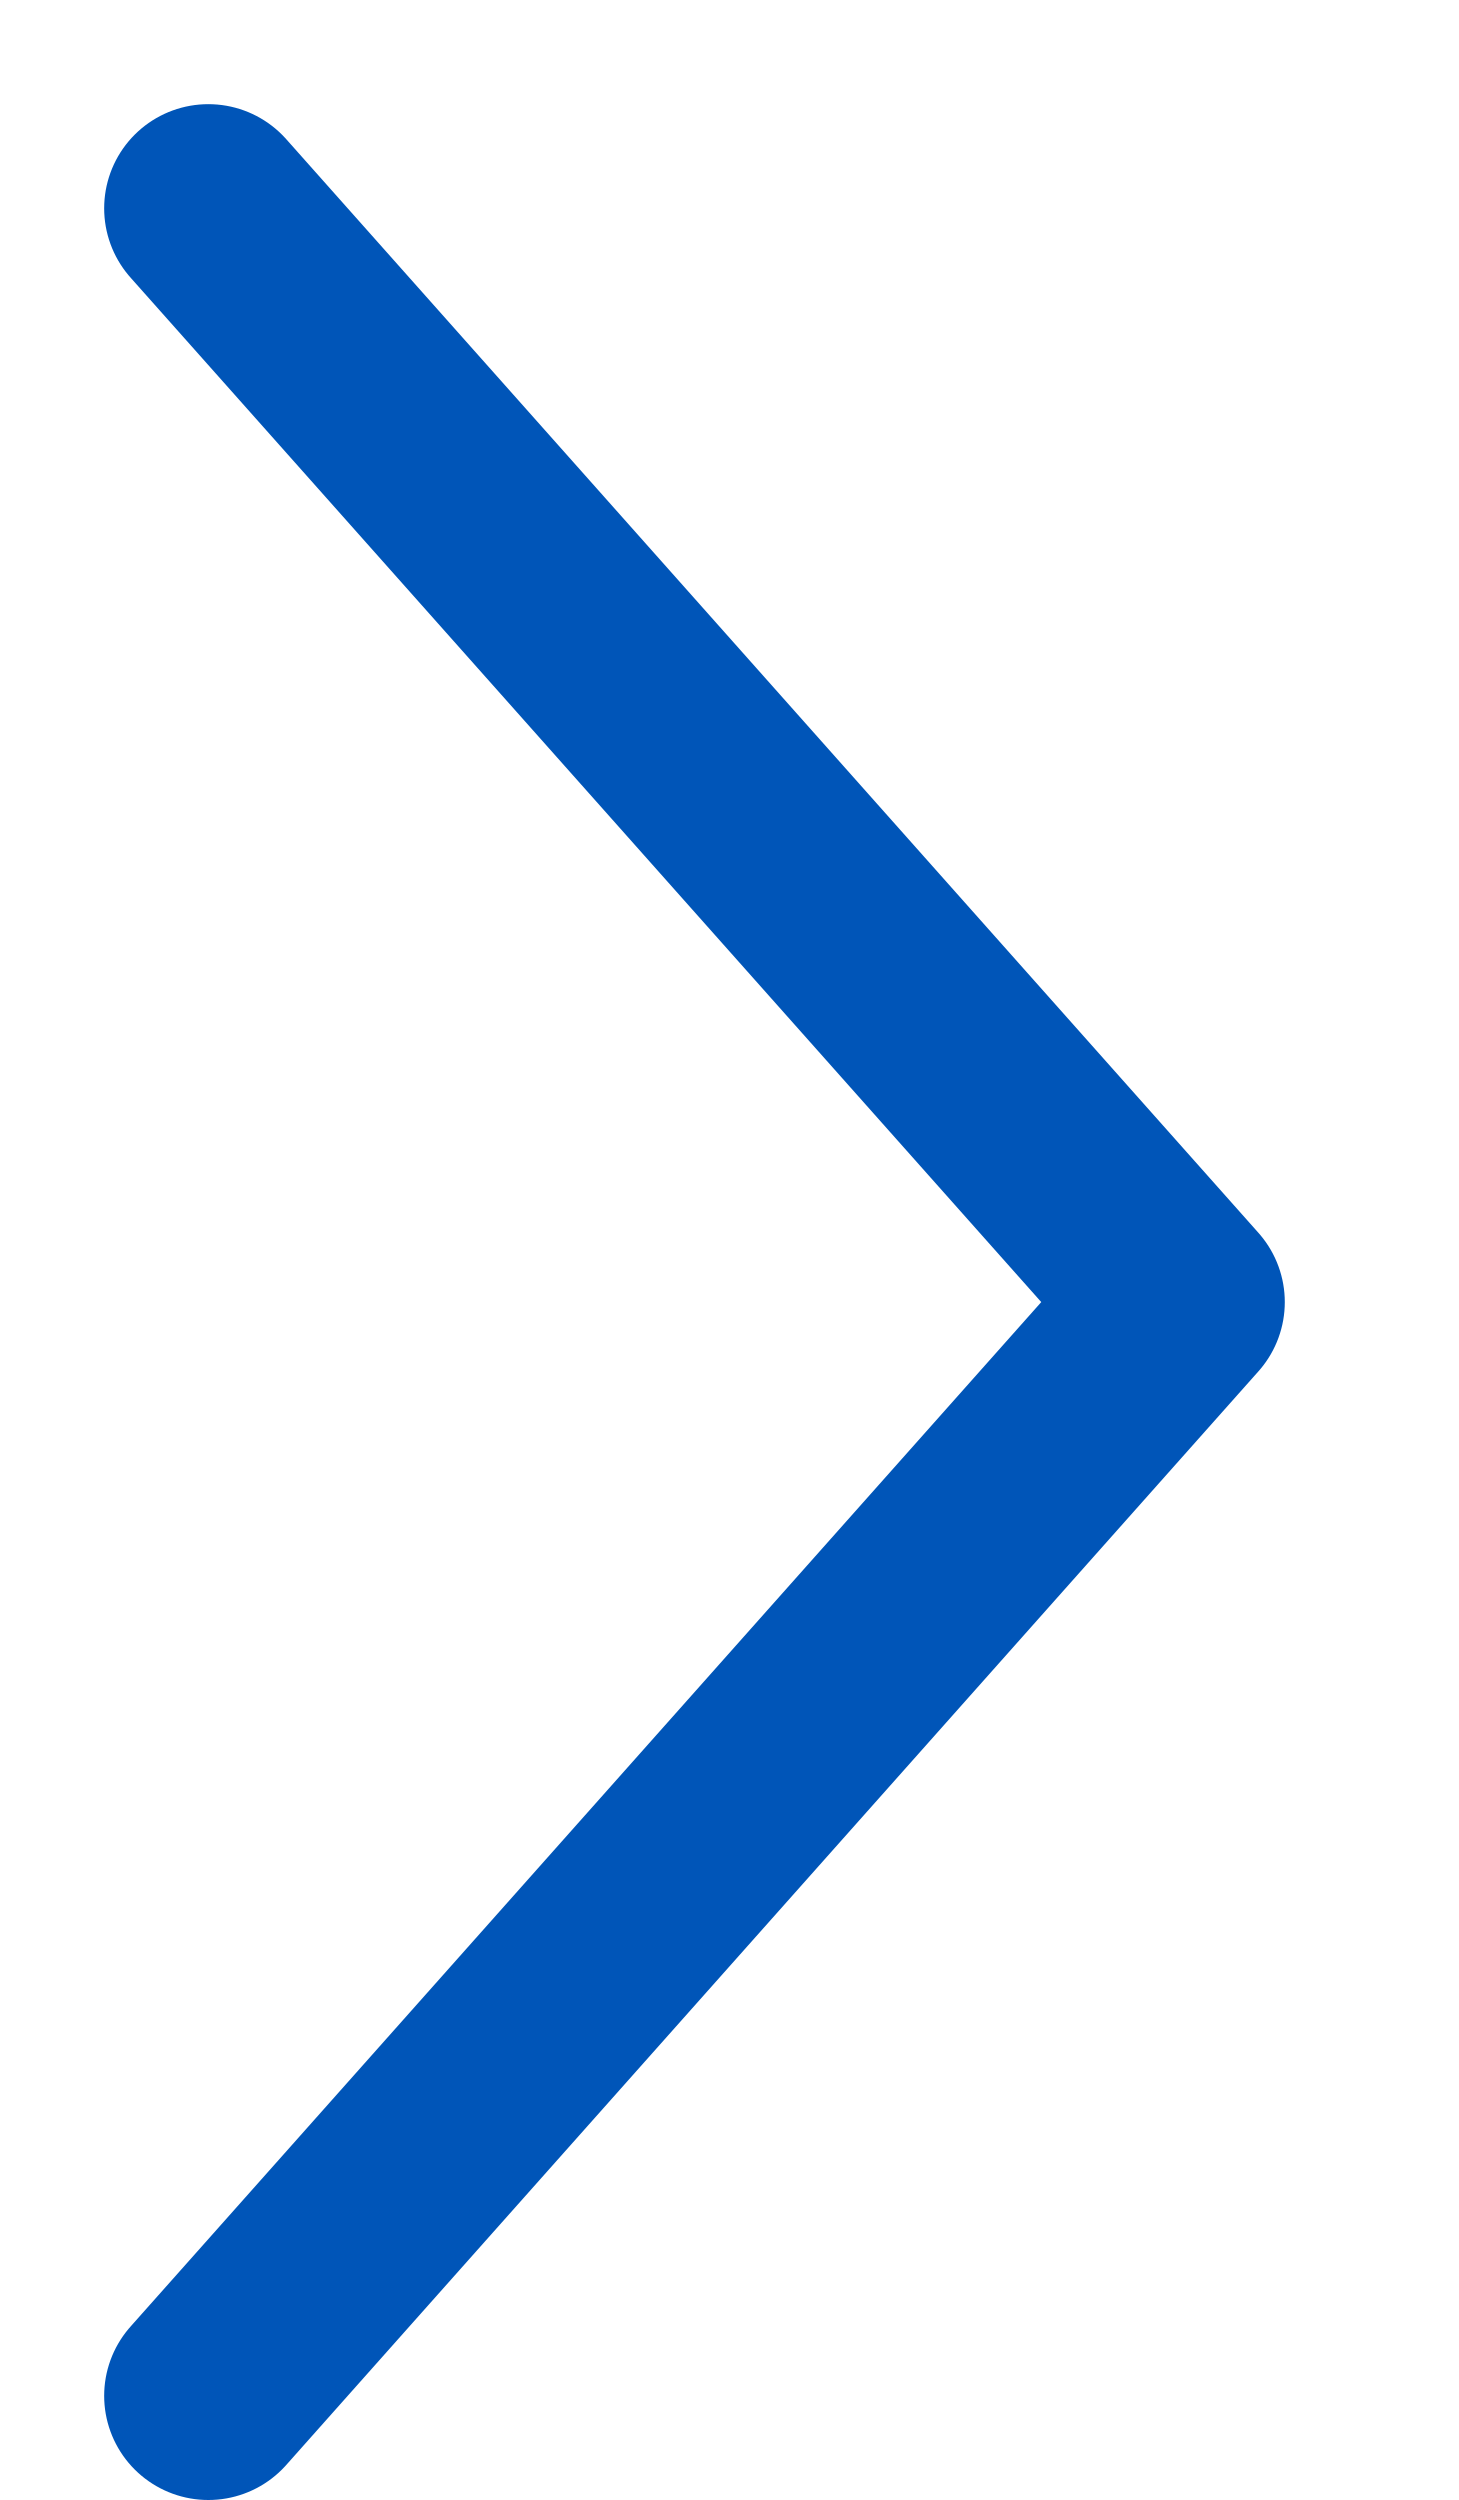
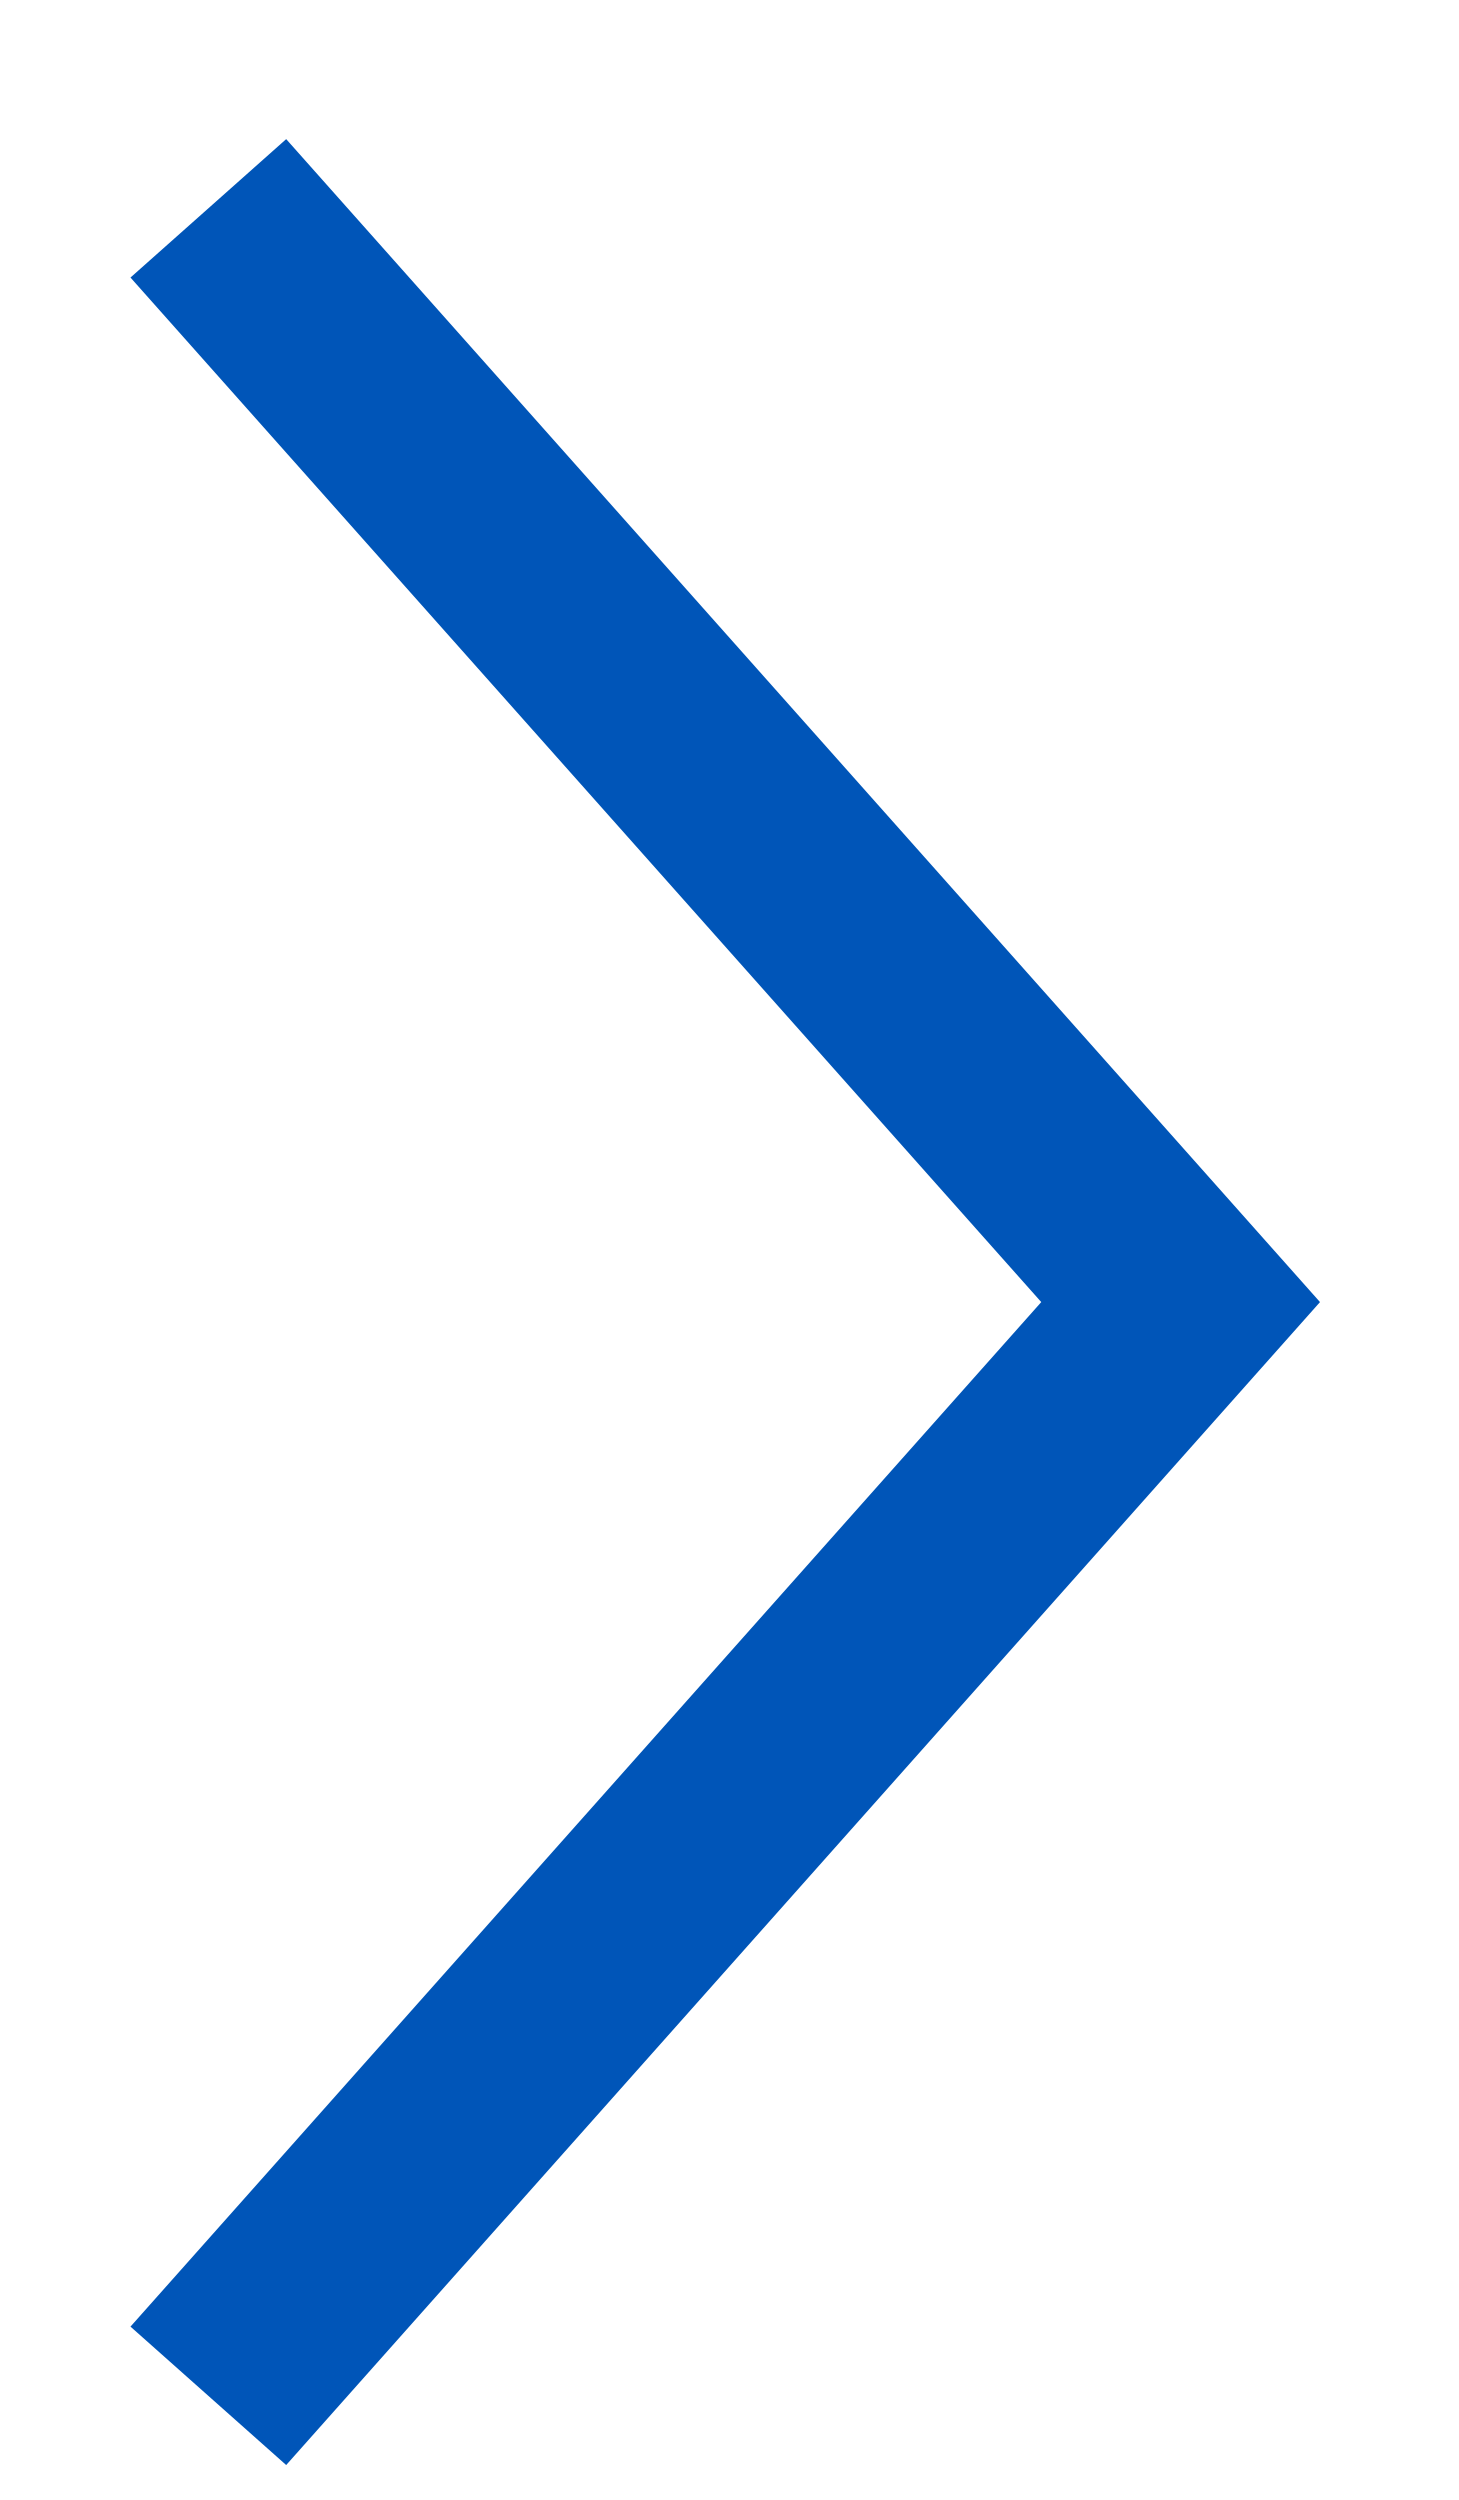
<svg xmlns="http://www.w3.org/2000/svg" width="7" height="12" viewBox="0 0 7 12" fill="none">
-   <path d="M1 1L5.667 6.25L1 11.5" stroke="#0055B8" stroke-linecap="round" stroke-linejoin="round" />
+   <path d="M1 1L5.667 6.25L1 11.5" stroke="#0055B8" strokeLinecap="round" strokeLinejoin="round" />
</svg>
